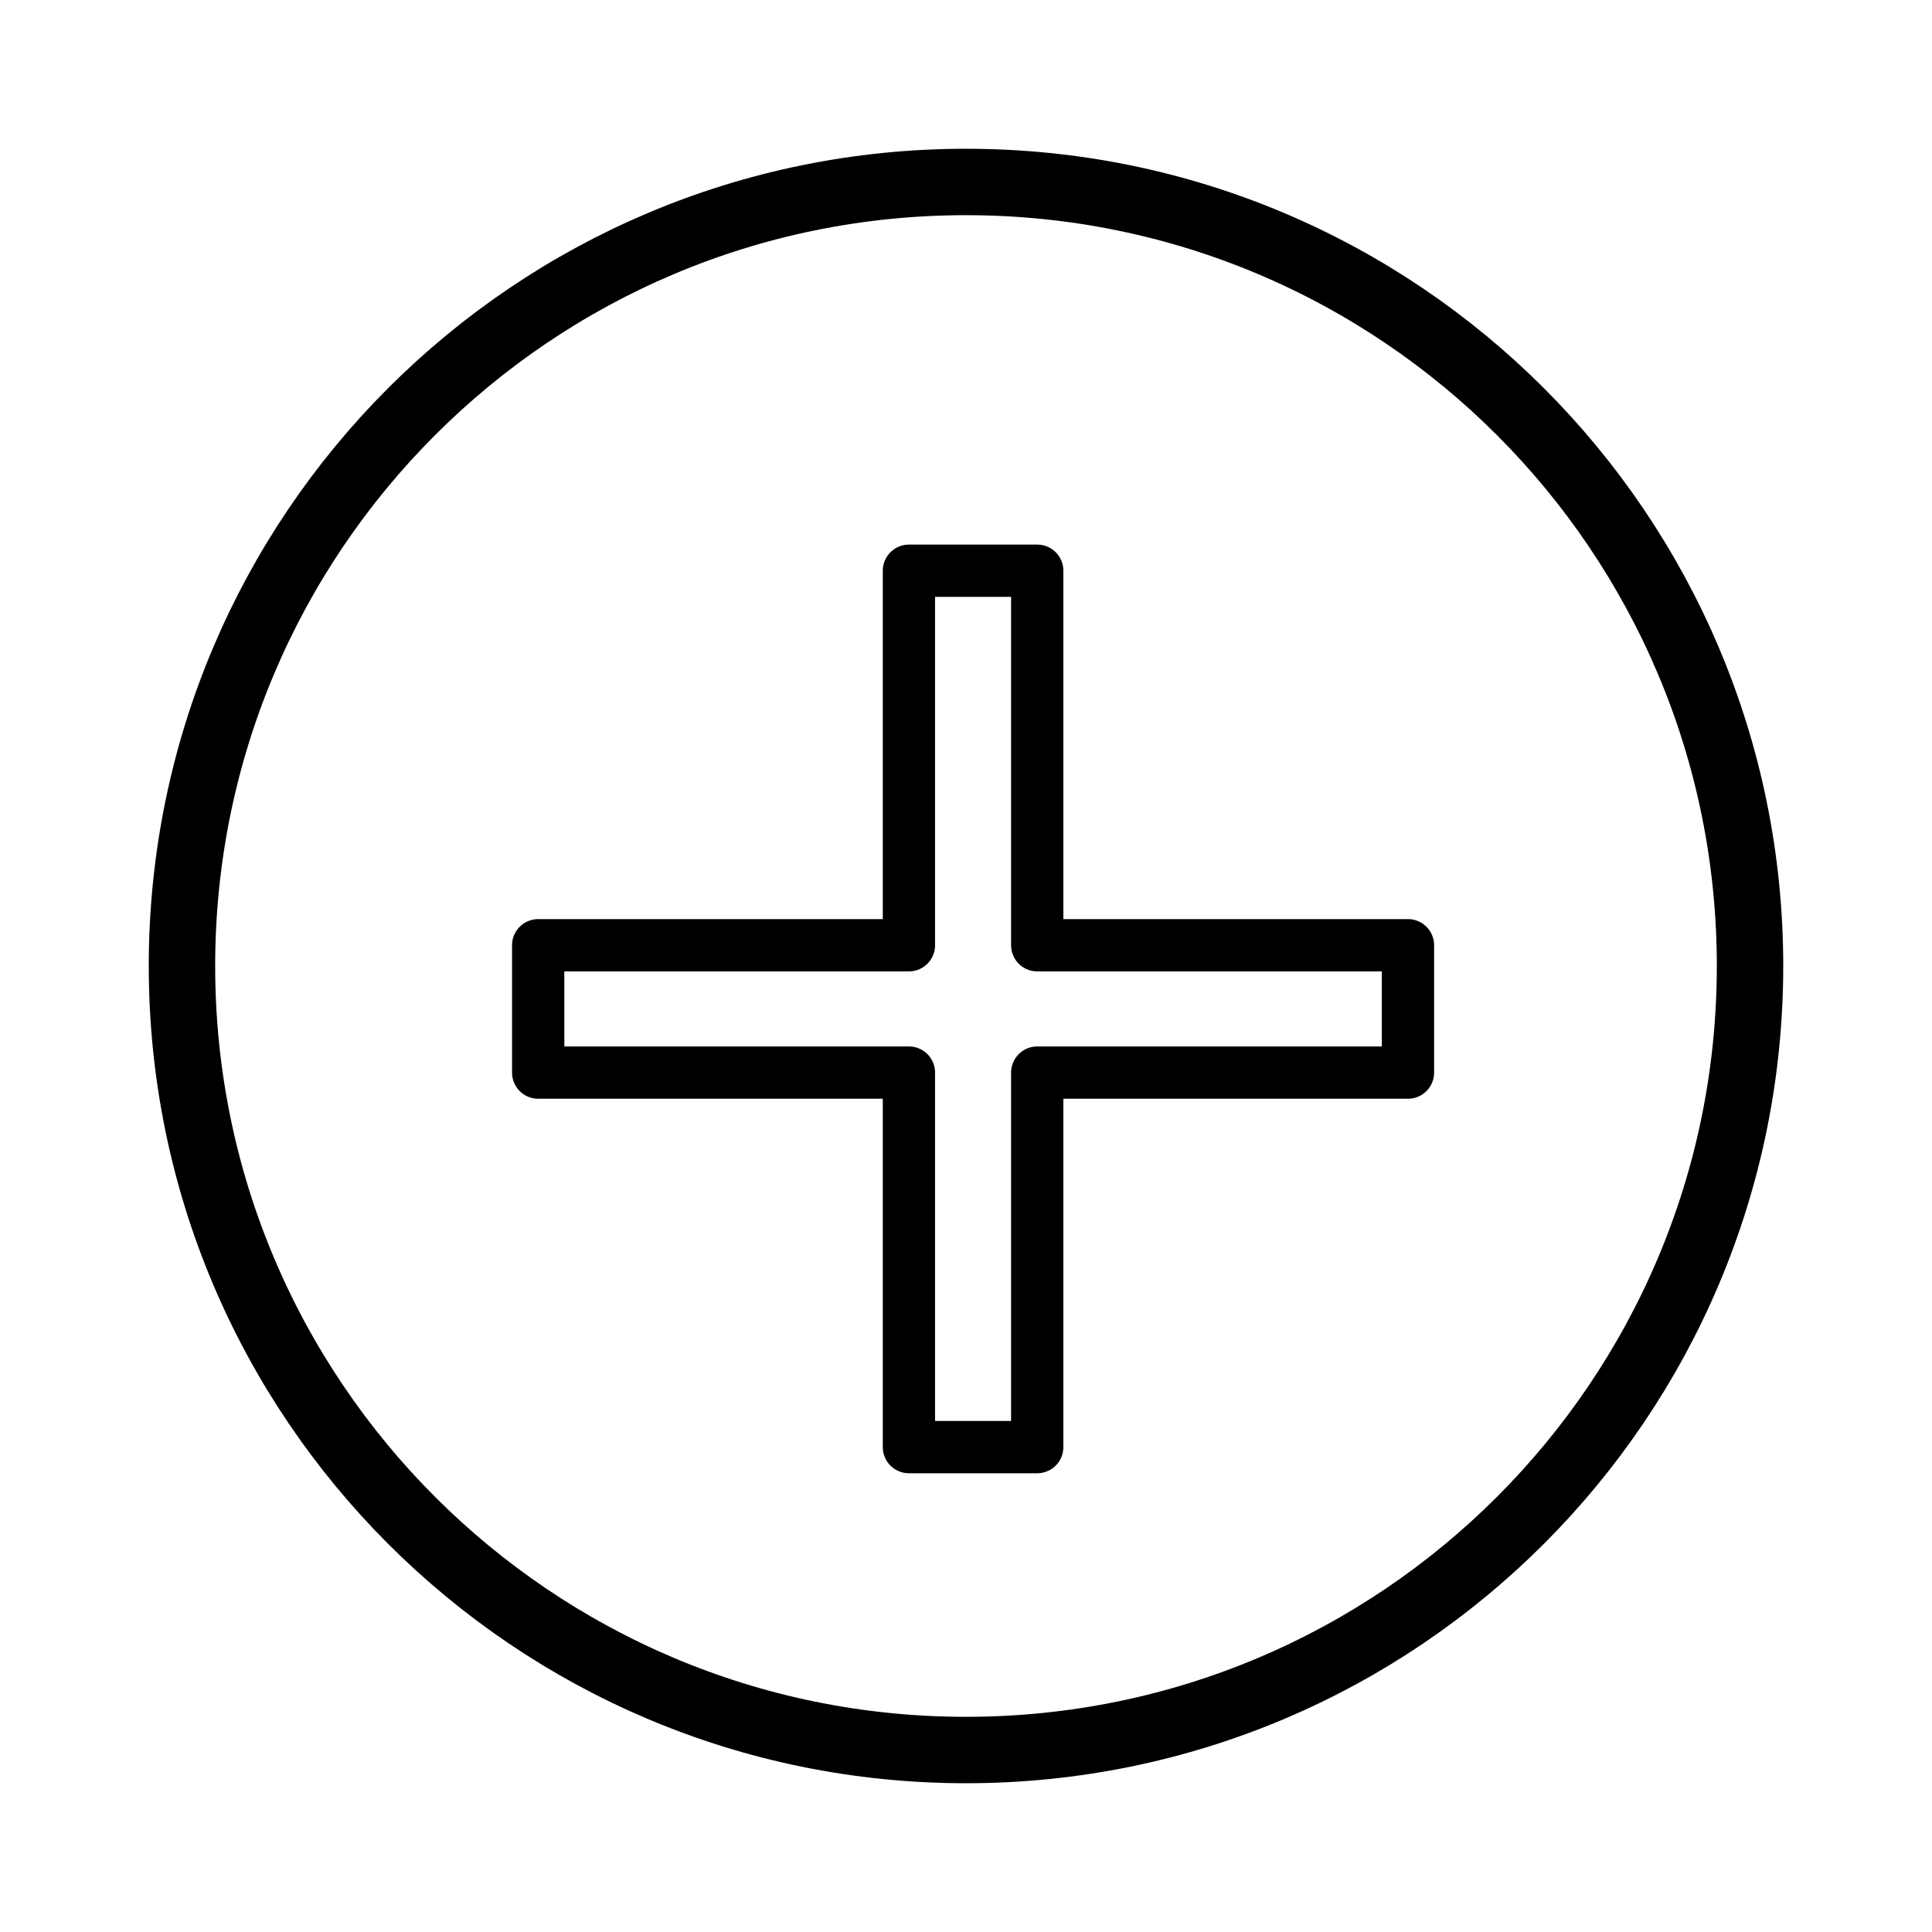
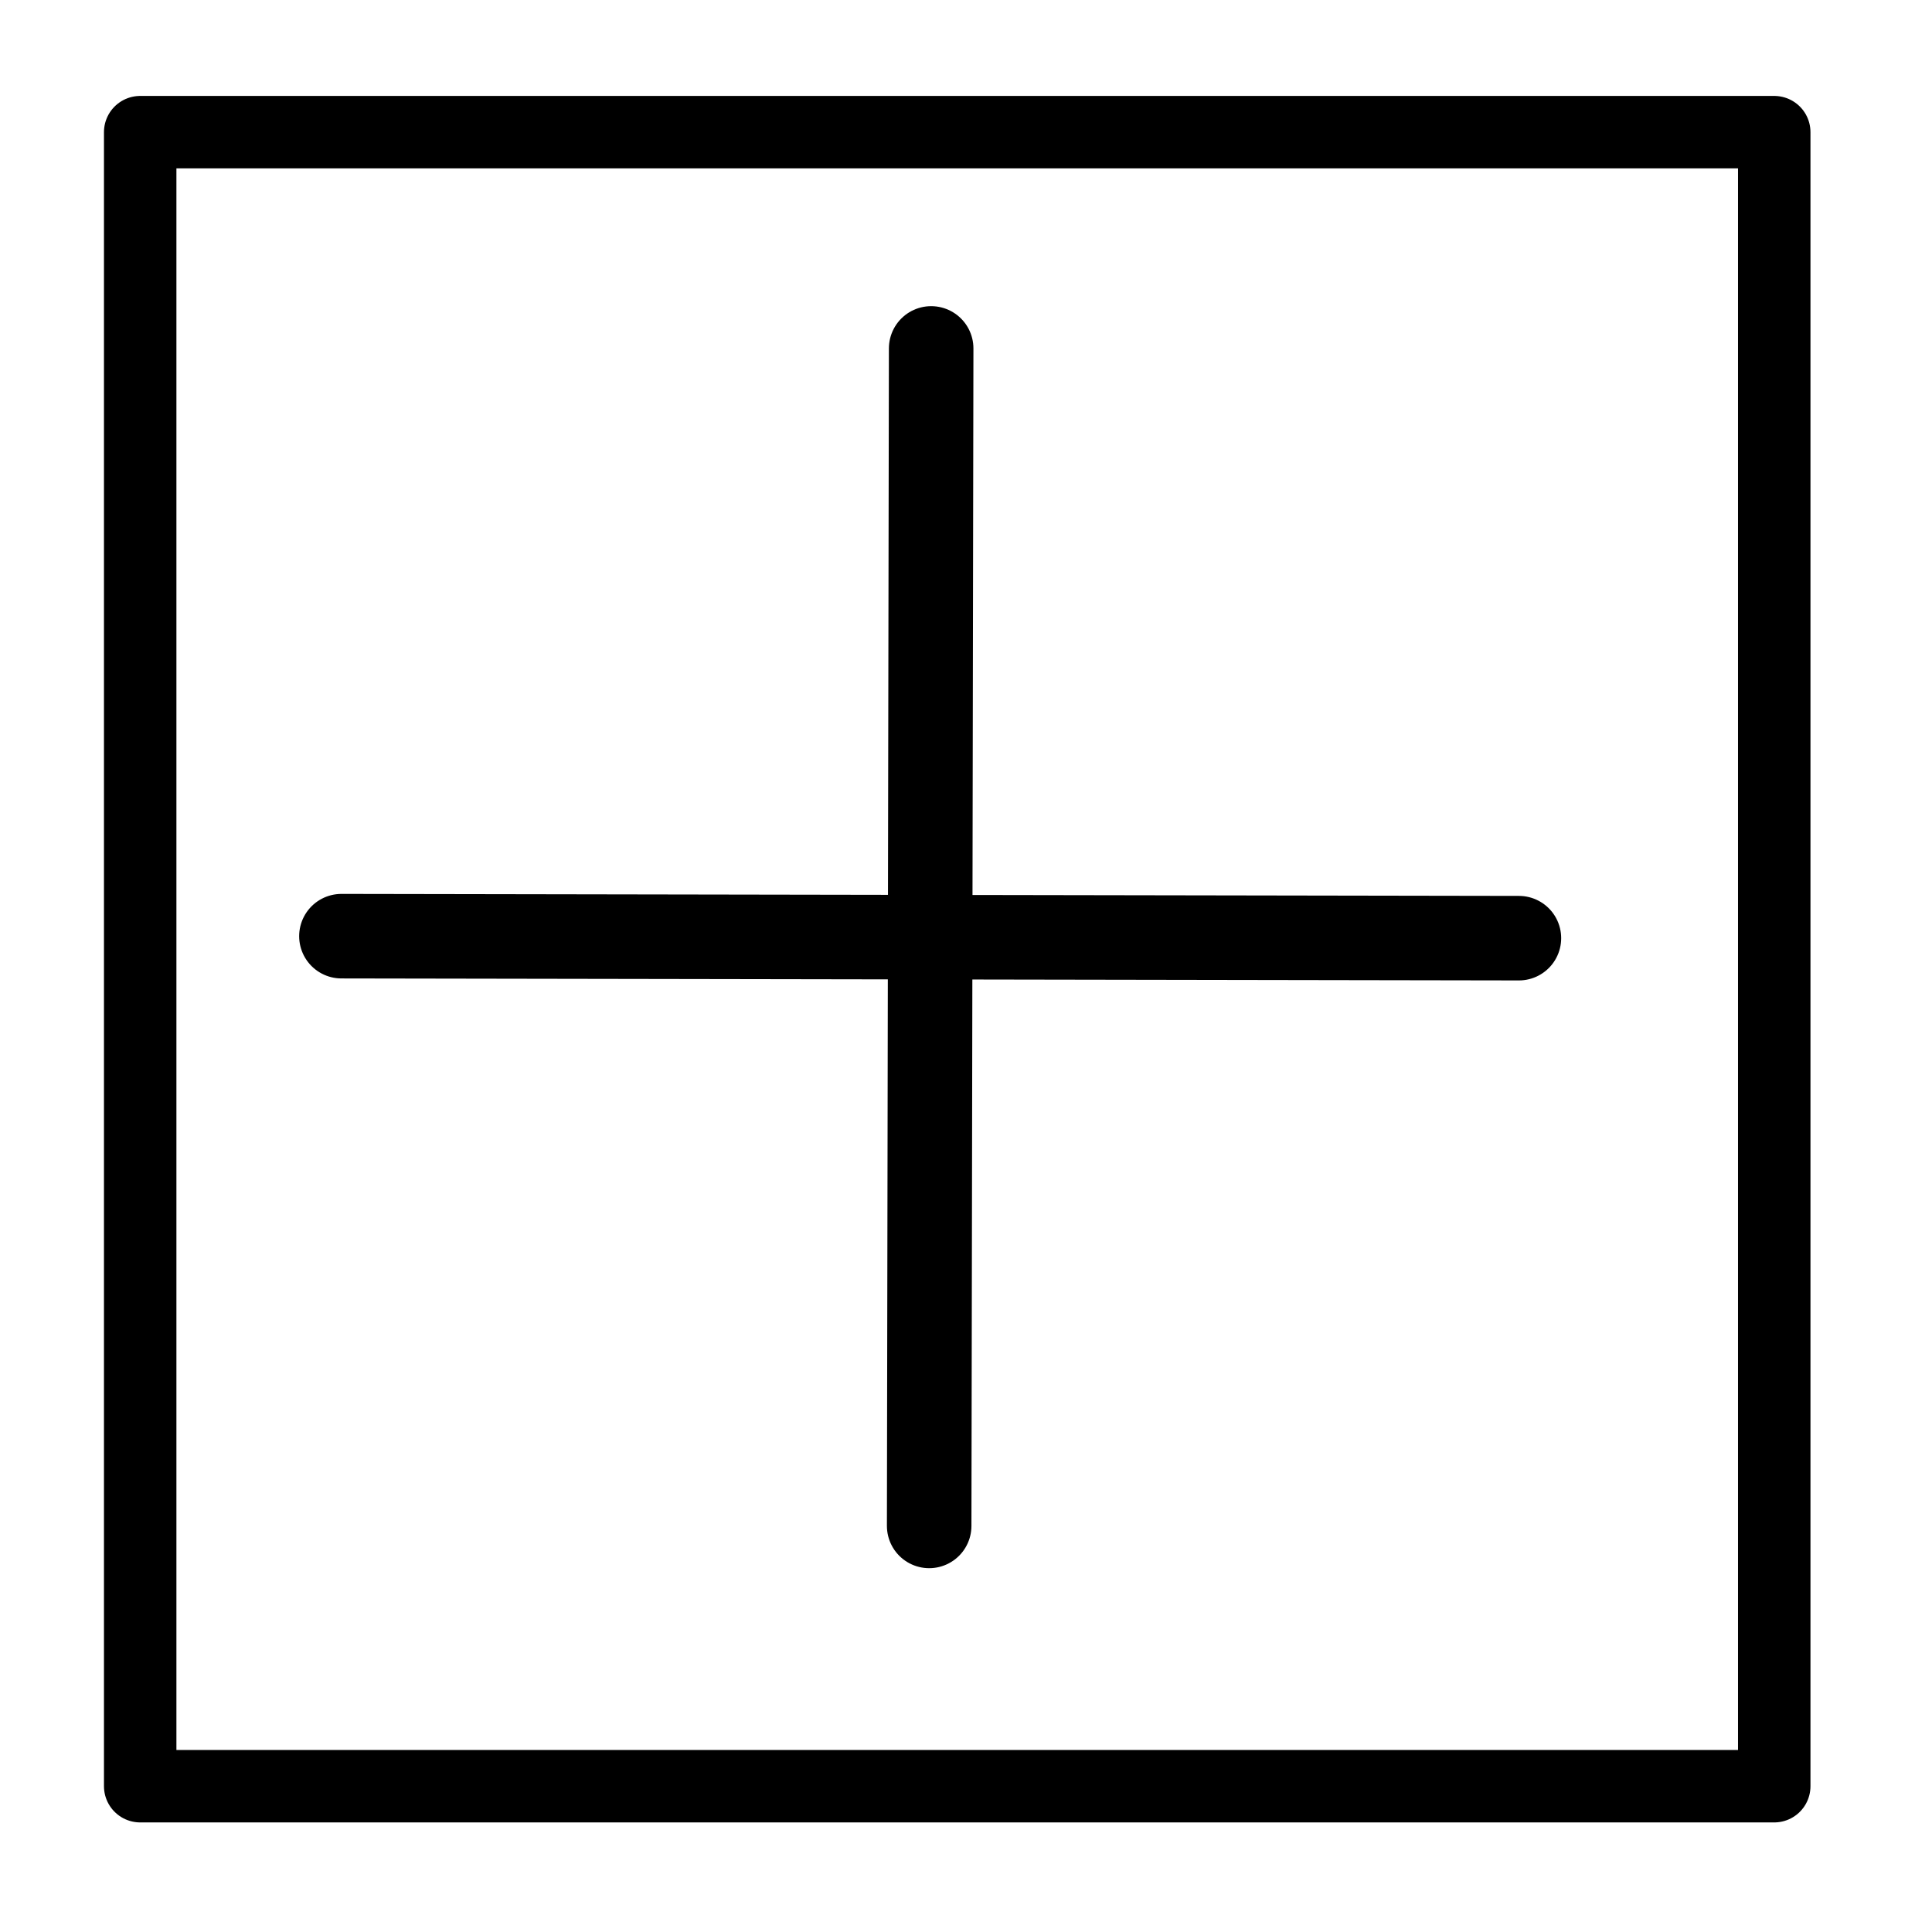
<svg xmlns="http://www.w3.org/2000/svg" version="1.1" id="svg1" width="32" height="32" viewBox="0 0 32 32" xml:space="preserve">
  <defs id="defs1">
    <clipPath clipPathUnits="userSpaceOnUse" id="clipPath8">
      <rect style="fill:#ff0000;fill-opacity:1;stroke:#000000;stroke-width:0;stroke-linecap:round;stroke-linejoin:round;stroke-dasharray:none;stroke-opacity:1;paint-order:stroke fill markers" id="rect9" width="7.231" height="6.036" x="16.053" y="14.262" />
    </clipPath>
-     <filter style="color-interpolation-filters:sRGB;" id="filter9" x="-0.04" y="-0.04" width="1.087" height="1.095">
-       <feFlood result="flood" in="SourceGraphic" flood-opacity="1" flood-color="rgb(170,170,170)" id="feFlood8" />
-       <feGaussianBlur result="blur" in="SourceGraphic" stdDeviation="0.2" id="feGaussianBlur8" />
-       <feOffset result="offset" in="blur" dx="0.2" dy="0.4" id="feOffset8" />
-       <feComposite result="comp1" operator="in" in="flood" in2="offset" id="feComposite8" />
-       <feComposite result="comp2" operator="over" in="SourceGraphic" in2="comp1" id="feComposite9" />
-     </filter>
-     <filter style="color-interpolation-filters:sRGB;" id="filter13" x="-0.04" y="-0.04" width="1.087" height="1.095">
-       <feFlood result="flood" in="SourceGraphic" flood-opacity="1" flood-color="rgb(170,170,170)" id="feFlood12" />
-       <feGaussianBlur result="blur" in="SourceGraphic" stdDeviation="0.2" id="feGaussianBlur12" />
-       <feOffset result="offset" in="blur" dx="0.2" dy="0.4" id="feOffset12" />
-       <feComposite result="comp1" operator="in" in="flood" in2="offset" id="feComposite12" />
-       <feComposite result="comp2" operator="over" in="SourceGraphic" in2="comp1" id="feComposite13" />
-     </filter>
  </defs>
  <g id="g1">
-     <g id="g12">
-       <circle style="fill:none;fill-opacity:1;stroke:#000000;stroke-width:1.1;stroke-linecap:square;stroke-linejoin:miter;stroke-dasharray:none;stroke-opacity:1;paint-order:stroke fill markers" id="path2" cx="16" cy="16" r="12.986" />
-       <text xml:space="preserve" style="font-size:29.679px;font-family:Arial;-inkscape-font-specification:Arial;text-align:start;writing-mode:lr-tb;direction:ltr;text-anchor:start;fill:none;stroke:#000000;stroke-width:0.866;stroke-linecap:round;stroke-linejoin:round;stroke-dasharray:none;paint-order:stroke fill markers" x="7.462" y="26.578" id="text12">
-         <tspan id="tspan12" x="7.462" y="26.578" style="stroke-width:0.866">+</tspan>
-       </text>
-     </g>
+     <rect style="fill:none;stroke:#000000;stroke-width:1.2;stroke-linecap:round;stroke-linejoin:round;paint-order:markers stroke fill;stroke-dasharray:none;stroke-opacity:1" id="rect1" width="27.065" height="27.396" x="2.322" y="2.189" />
+     <path style="fill:none;fill-opacity:1;stroke:#000000;stroke-width:1.4;stroke-linecap:round;stroke-linejoin:round;stroke-dasharray:none;stroke-opacity:1;paint-order:markers stroke fill" d="M 15.423,5.771 15.39,25.274" id="path8" />
+     <path style="fill:none;fill-opacity:1;stroke:#000000;stroke-width:1.4;stroke-linecap:round;stroke-linejoin:round;stroke-dasharray:none;stroke-opacity:1;paint-order:markers stroke fill" d="M 25.158,15.539 5.655,15.506" id="path9" />
  </g>
</svg>
